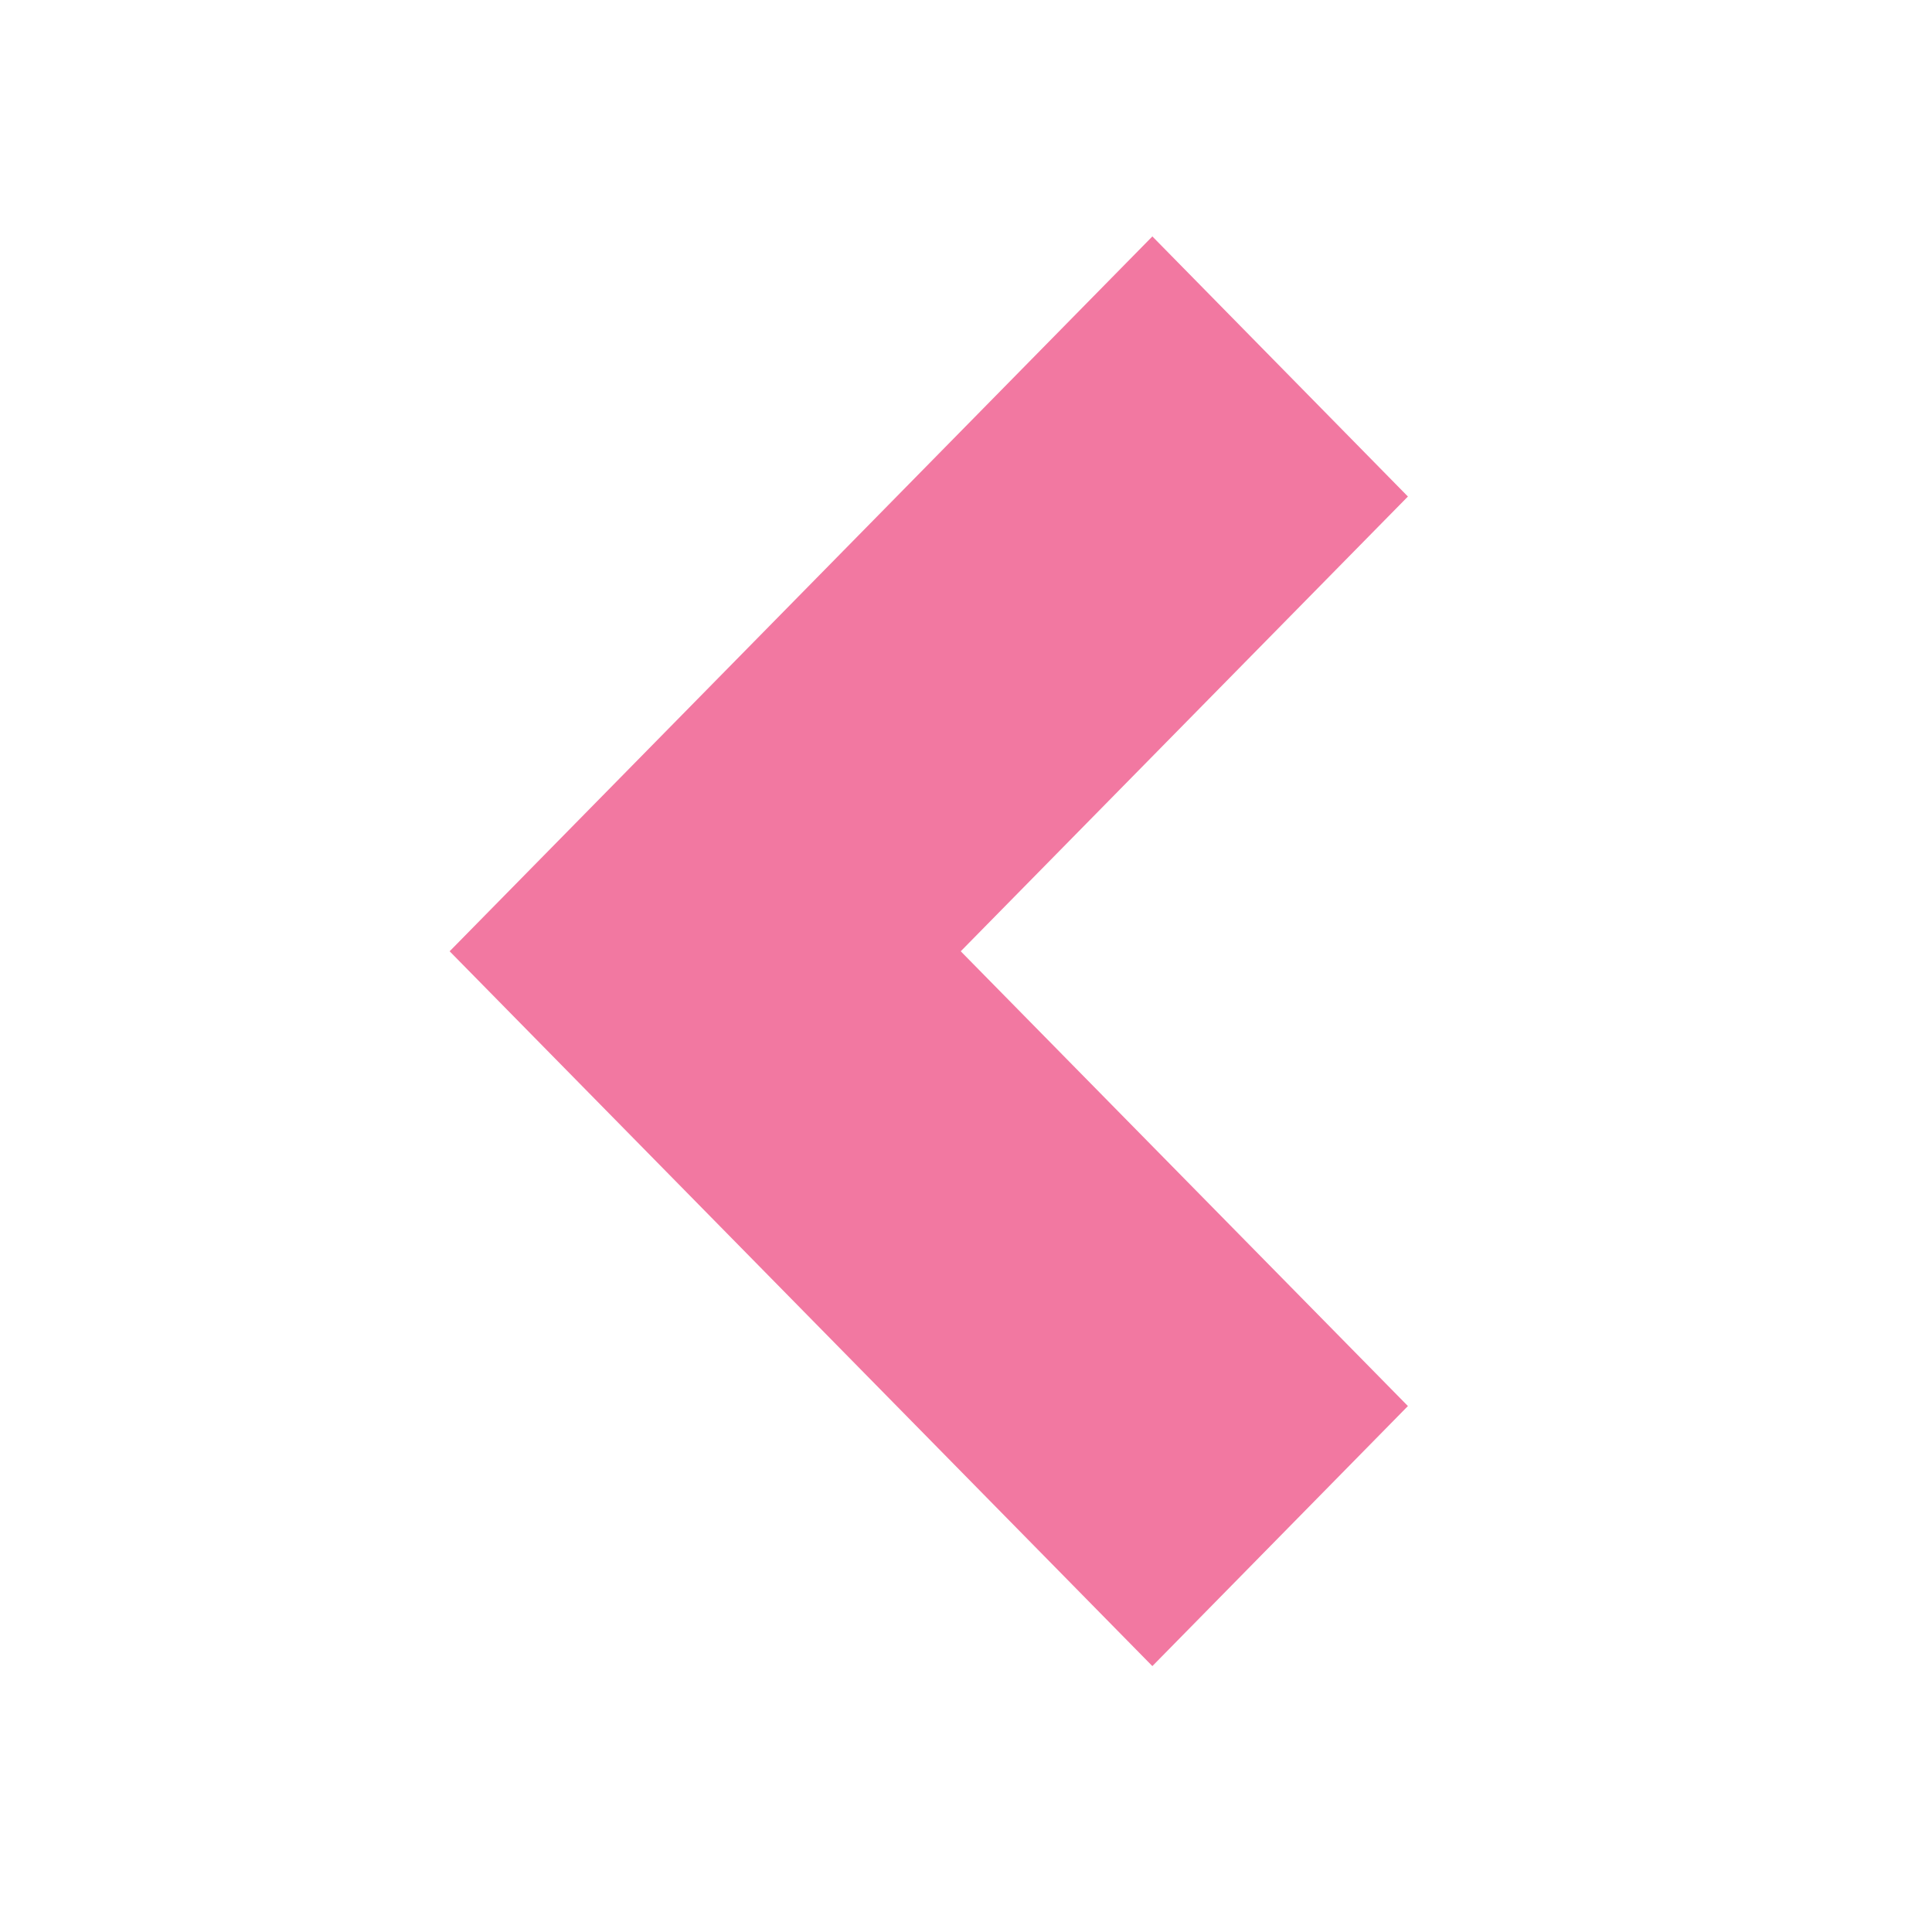
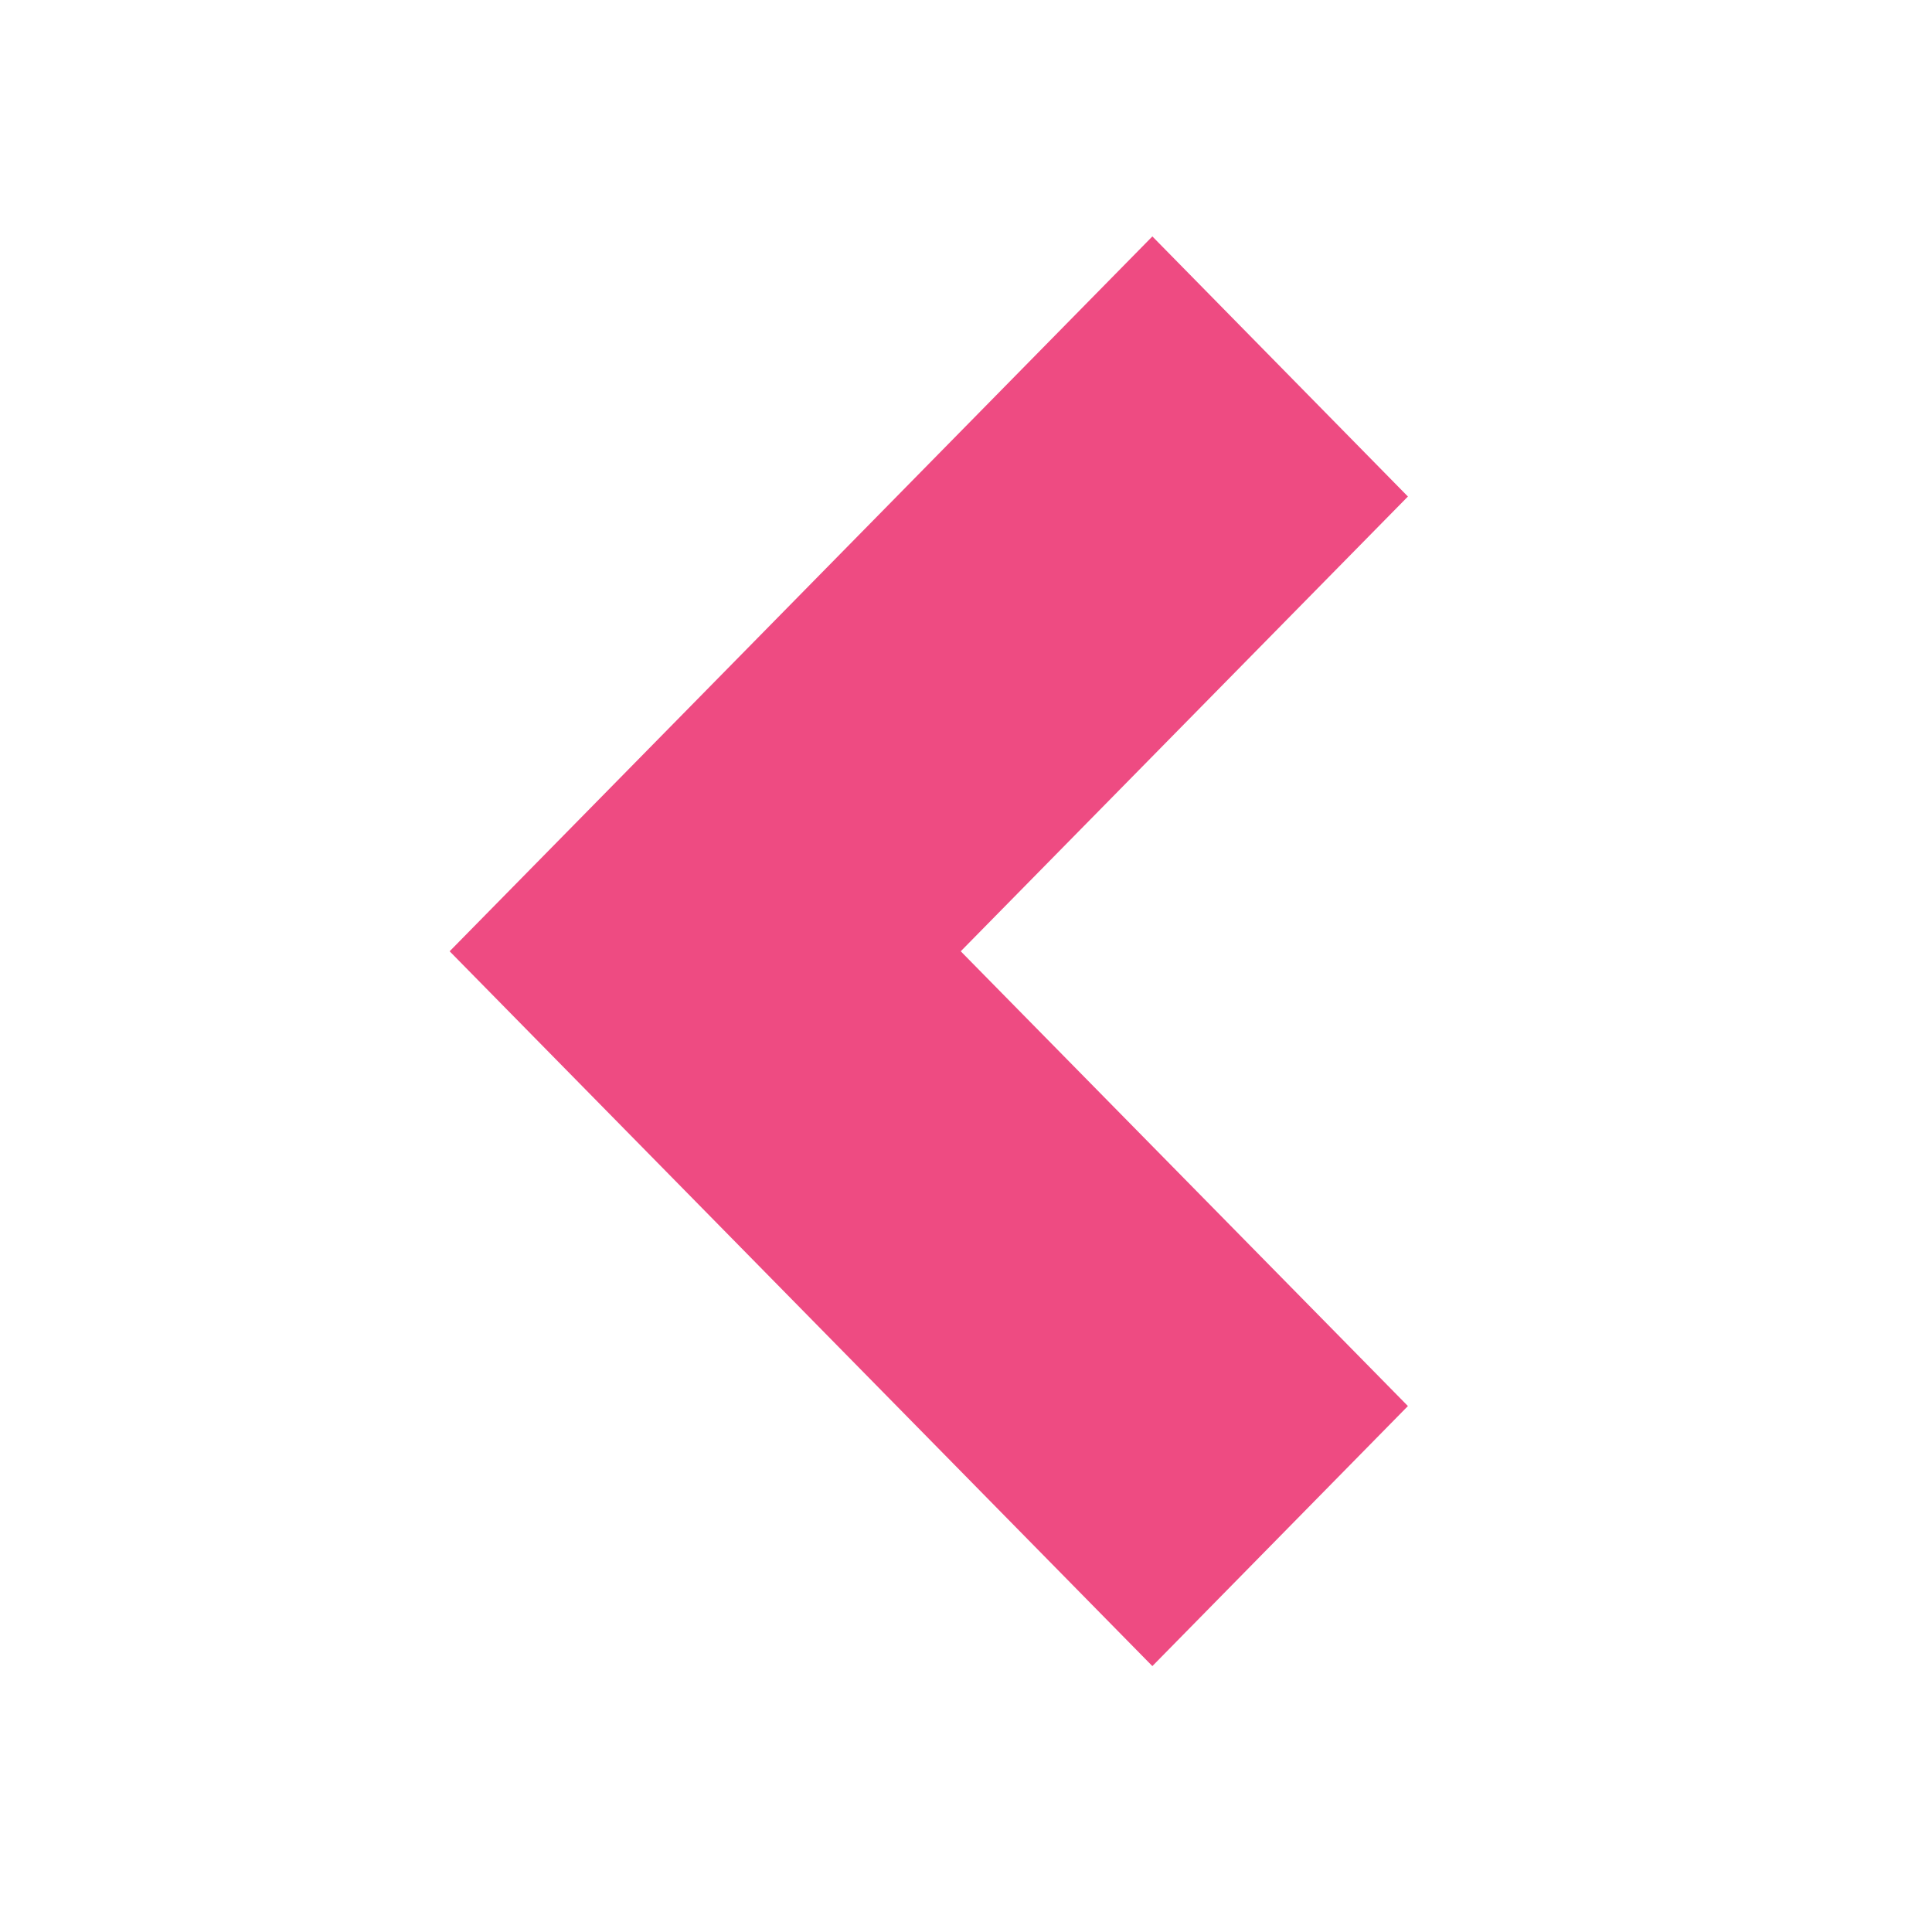
<svg xmlns="http://www.w3.org/2000/svg" width="200" height="200" viewBox="0 0 200 200">
  <g>
    <rect height="202" width="202" y="-1" x="-1" fill="none" id="canvas_background" />
    <g y="0" x="0" width="100%" height="100%" display="none" overflow="visible" id="canvasGrid">
      <rect height="100%" width="100%" y="0" x="0" stroke-width="0" fill="url(#gridpattern)" />
    </g>
  </g>
  <g>
-     <path d="m145.747,51.4l-46.291,47.077l46.291,47.077l-26.455,26.92l-72.745,-73.997l72.745,-74.003" stroke-width="1.5" fill-opacity="0.6" fill="#E91E63" id="svg_1" />
+     <path d="m145.747,51.4l-46.291,47.077l46.291,47.077l-26.455,26.92l-72.745,-73.997l72.745,-74.003" stroke-width="1.5" fill-opacity="0.8" fill="#E91E63" id="svg_1" />
  </g>
</svg>
